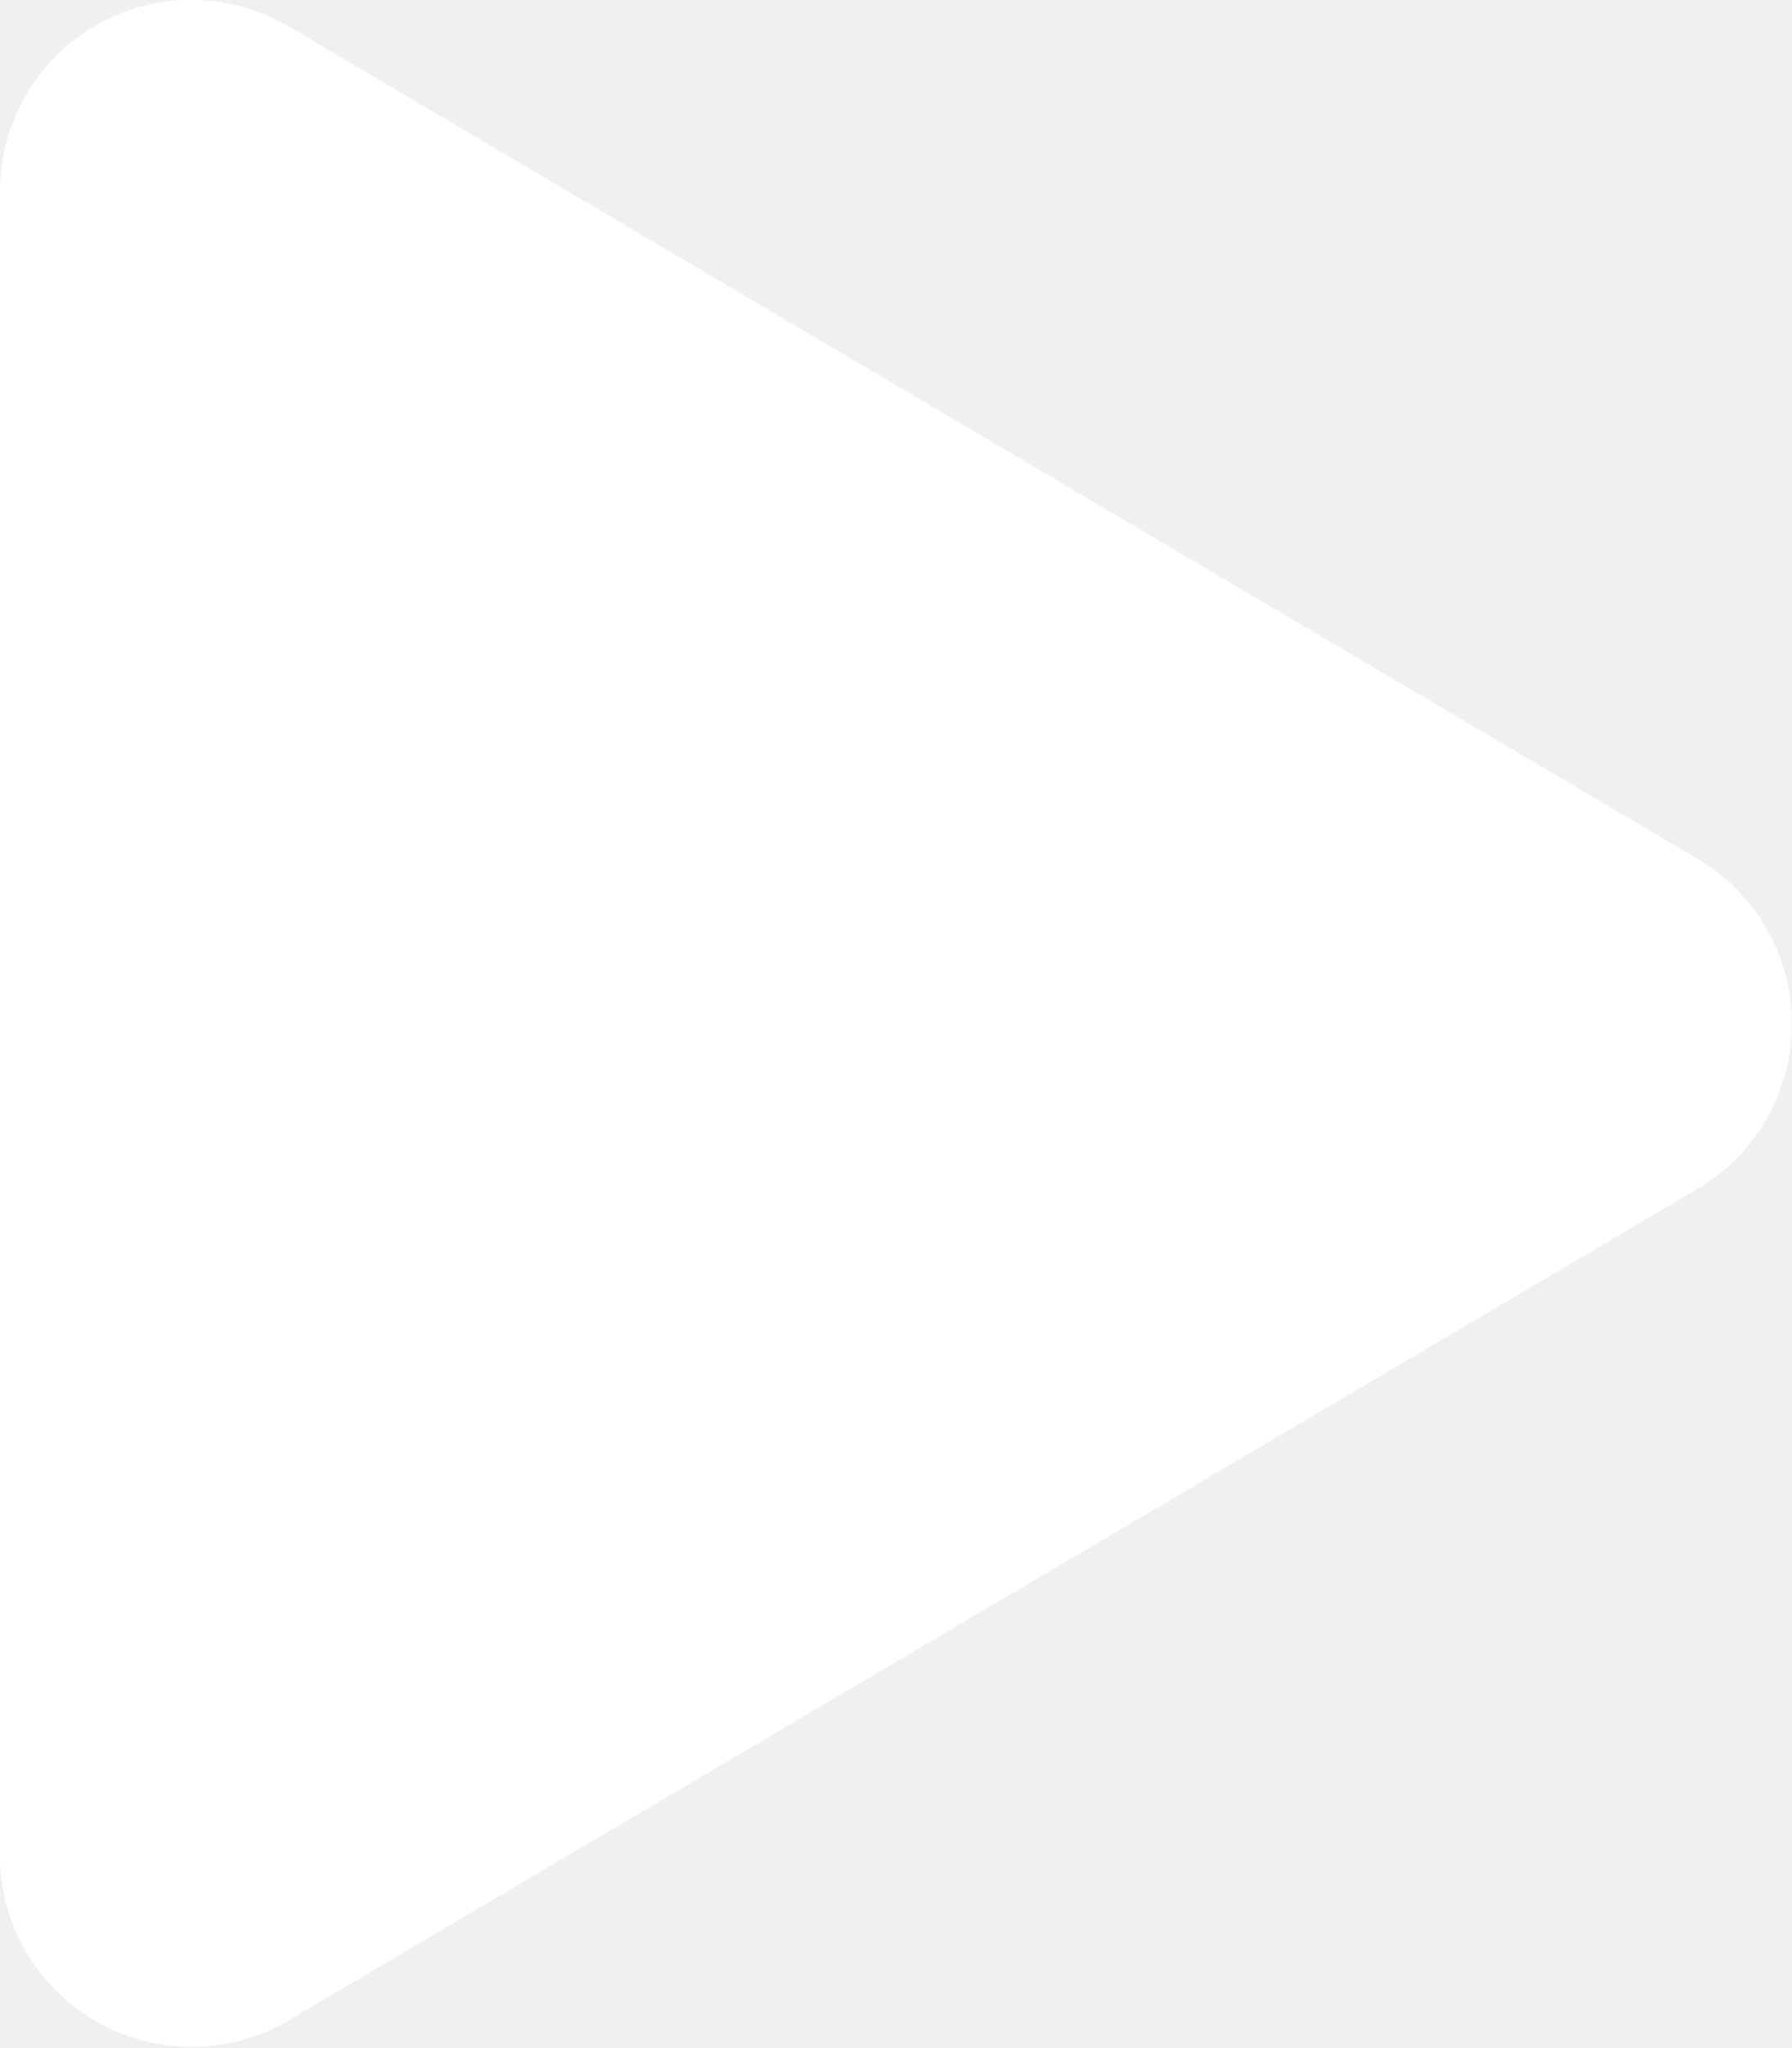
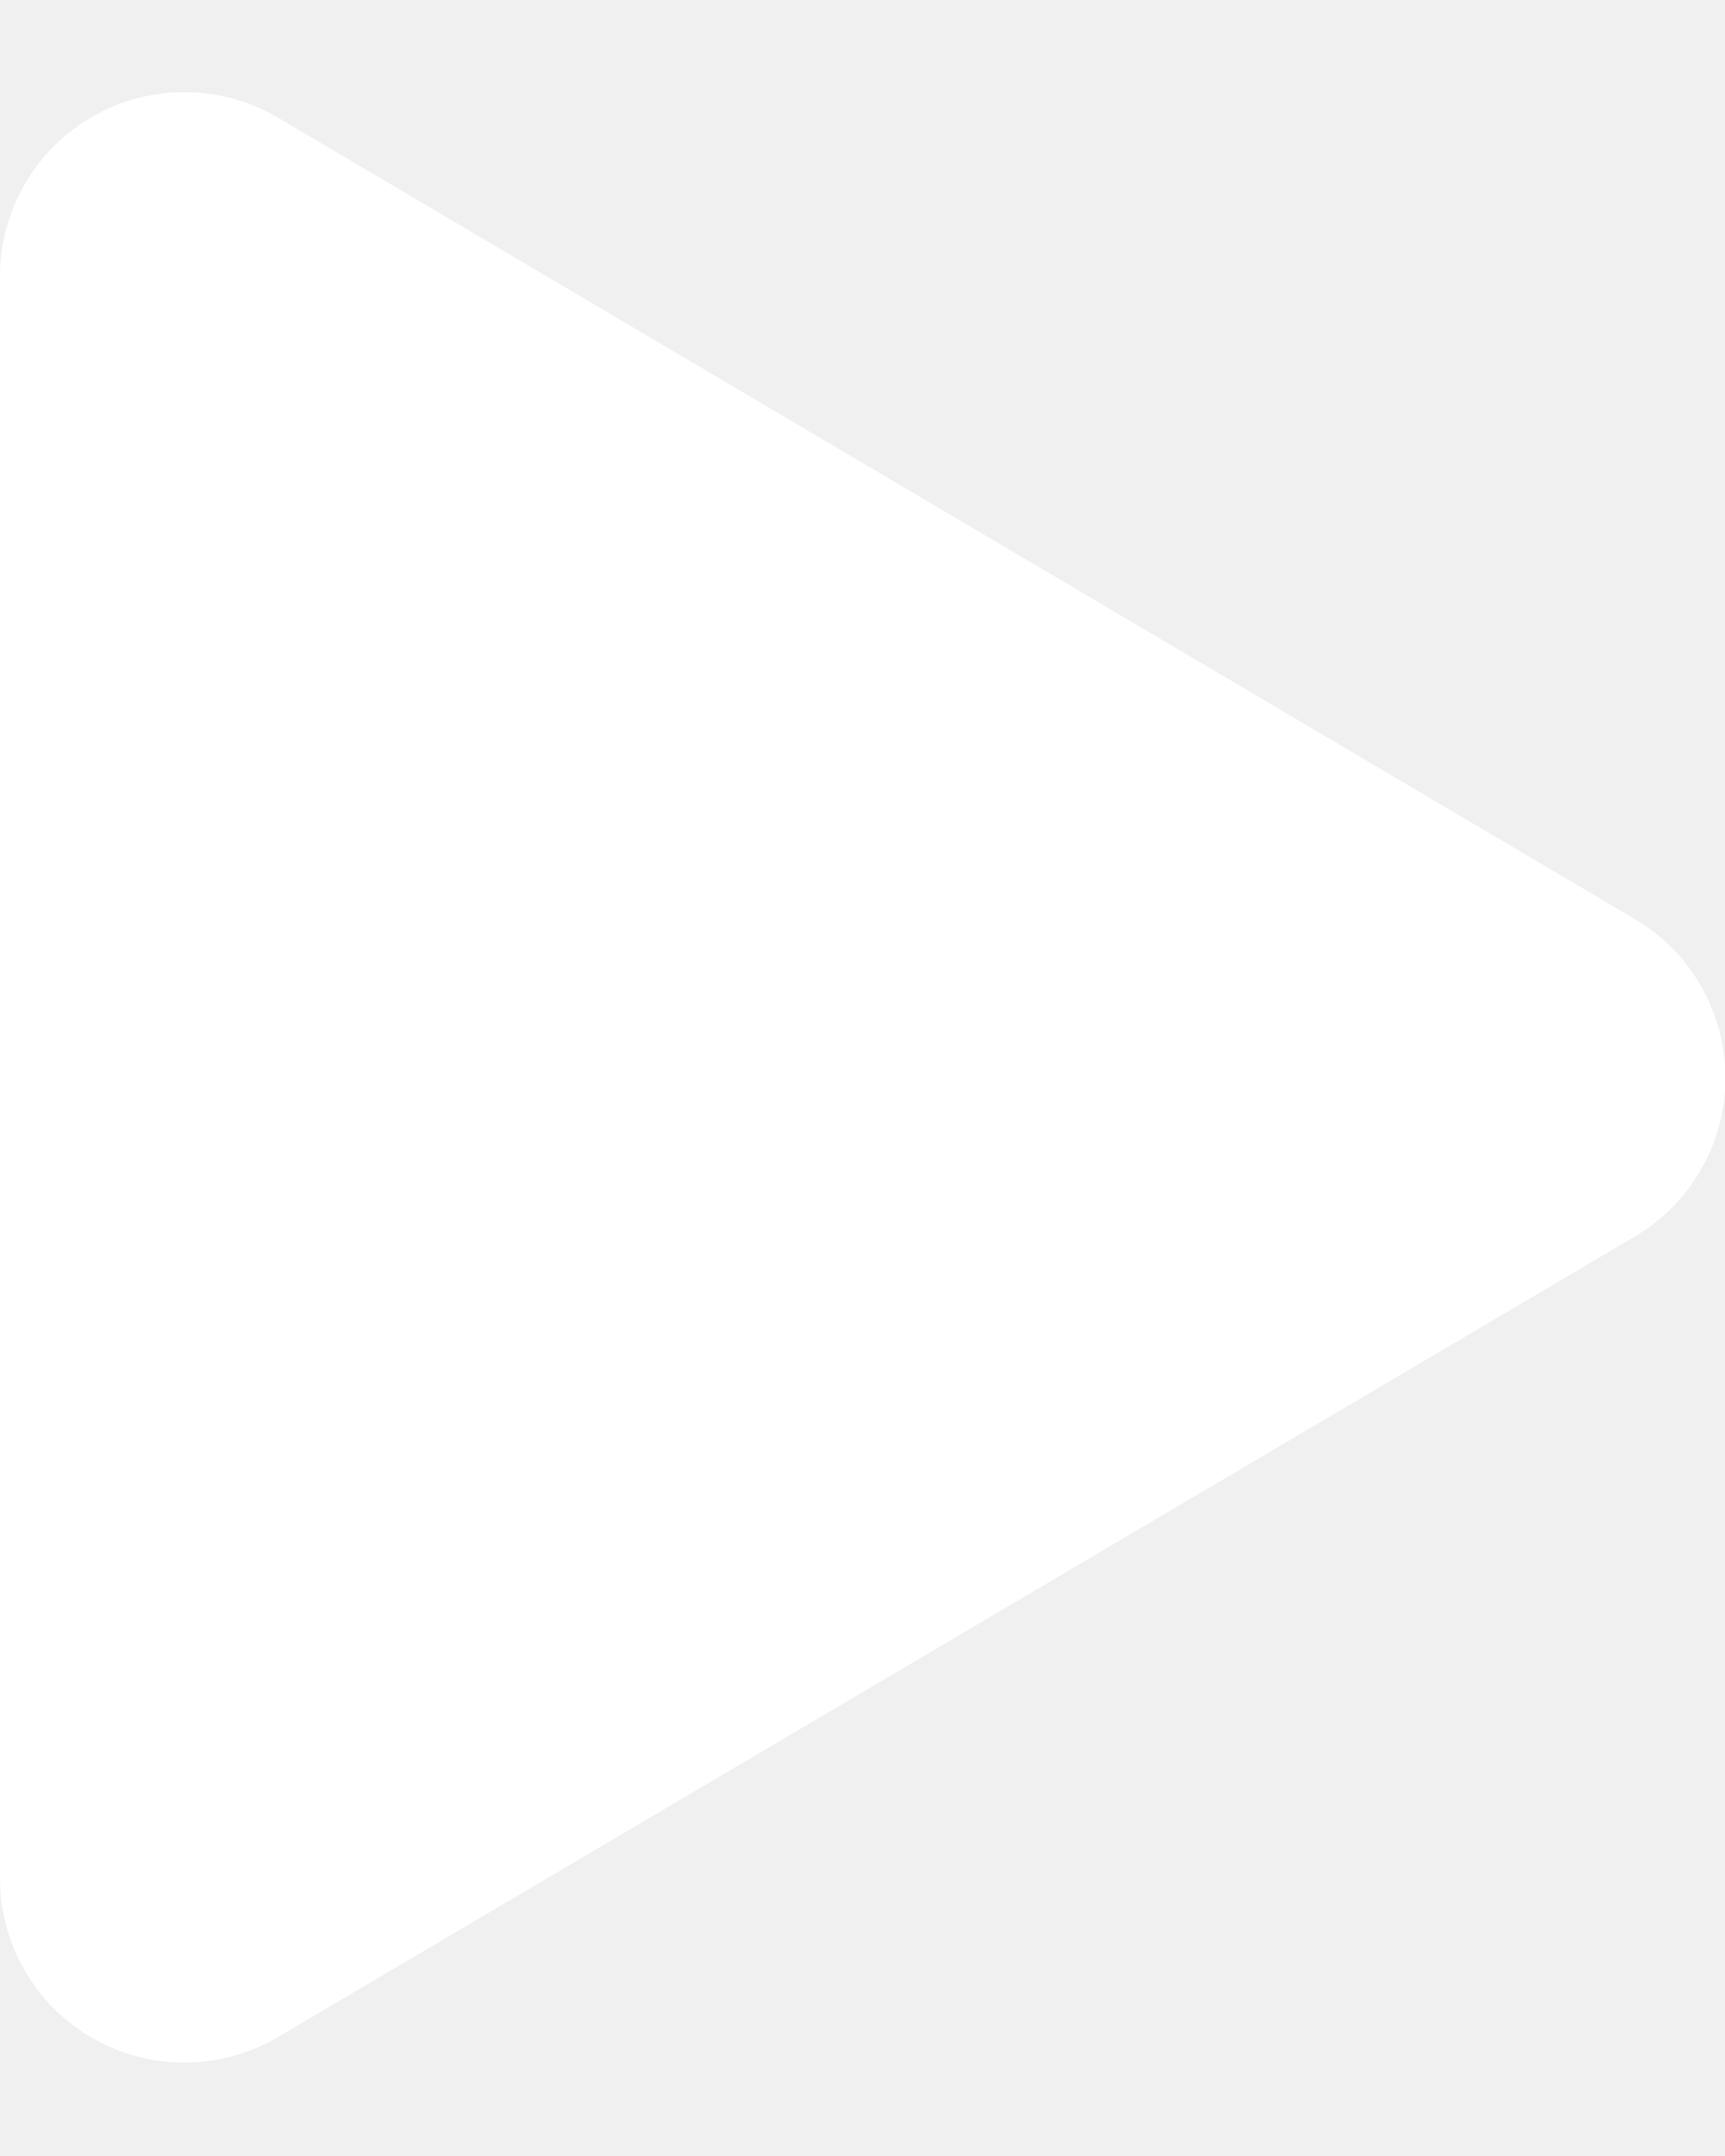
- <svg xmlns="http://www.w3.org/2000/svg" width="14.974" height="17.115" viewBox="0 0 14.974 17.115">
+ <svg xmlns="http://www.w3.org/2000/svg" width="12" height="15" viewBox="0 0 14.974 17.115">
  <defs>
    <clipPath id="clip-path">
      <rect id="Rectangle_17504" data-name="Rectangle 17504" width="14.974" height="17.115" fill="#fff" />
    </clipPath>
  </defs>
  <g id="Group_40441" data-name="Group 40441" clip-path="url(#clip-path)">
    <path id="Path_83380" data-name="Path 83380" d="M91.186,160.426l-11.767-6.951A1.6,1.6,0,0,0,77,154.846V168.76a1.6,1.6,0,0,0,2.419,1.371l11.767-6.943a1.6,1.6,0,0,0,0-2.762Z" transform="translate(-77 -153.251)" fill="#fff" />
  </g>
</svg>
